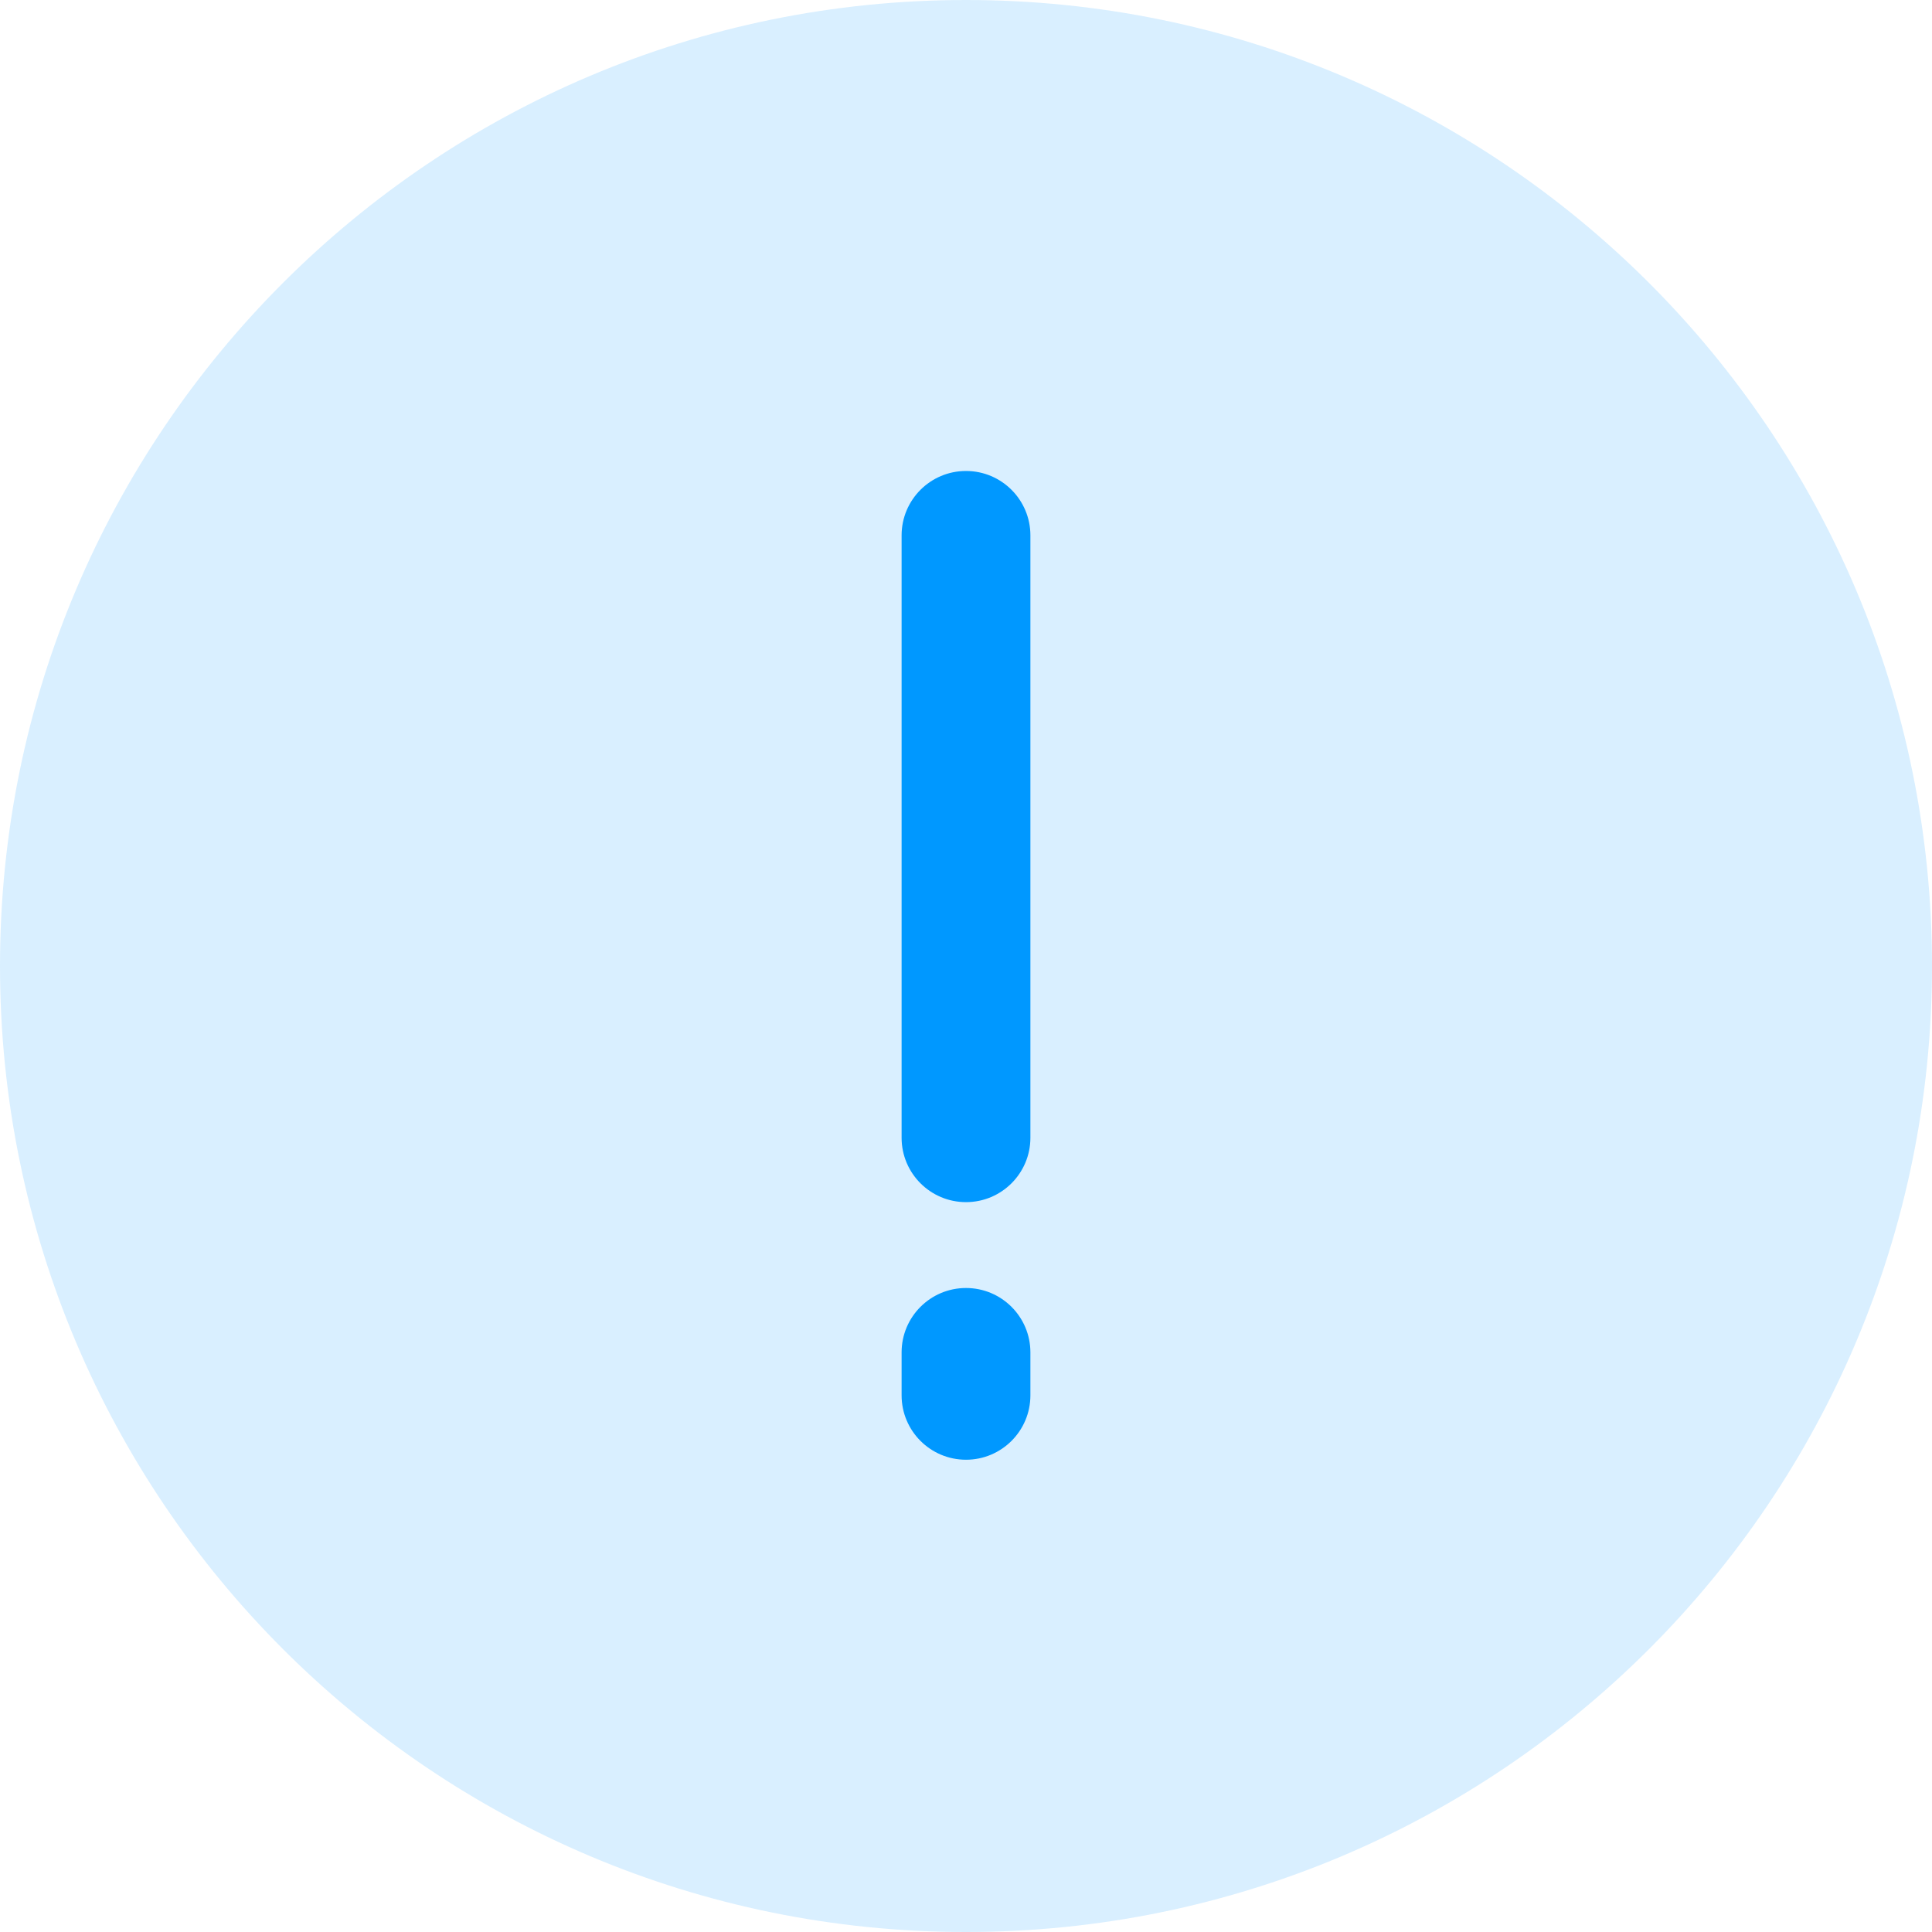
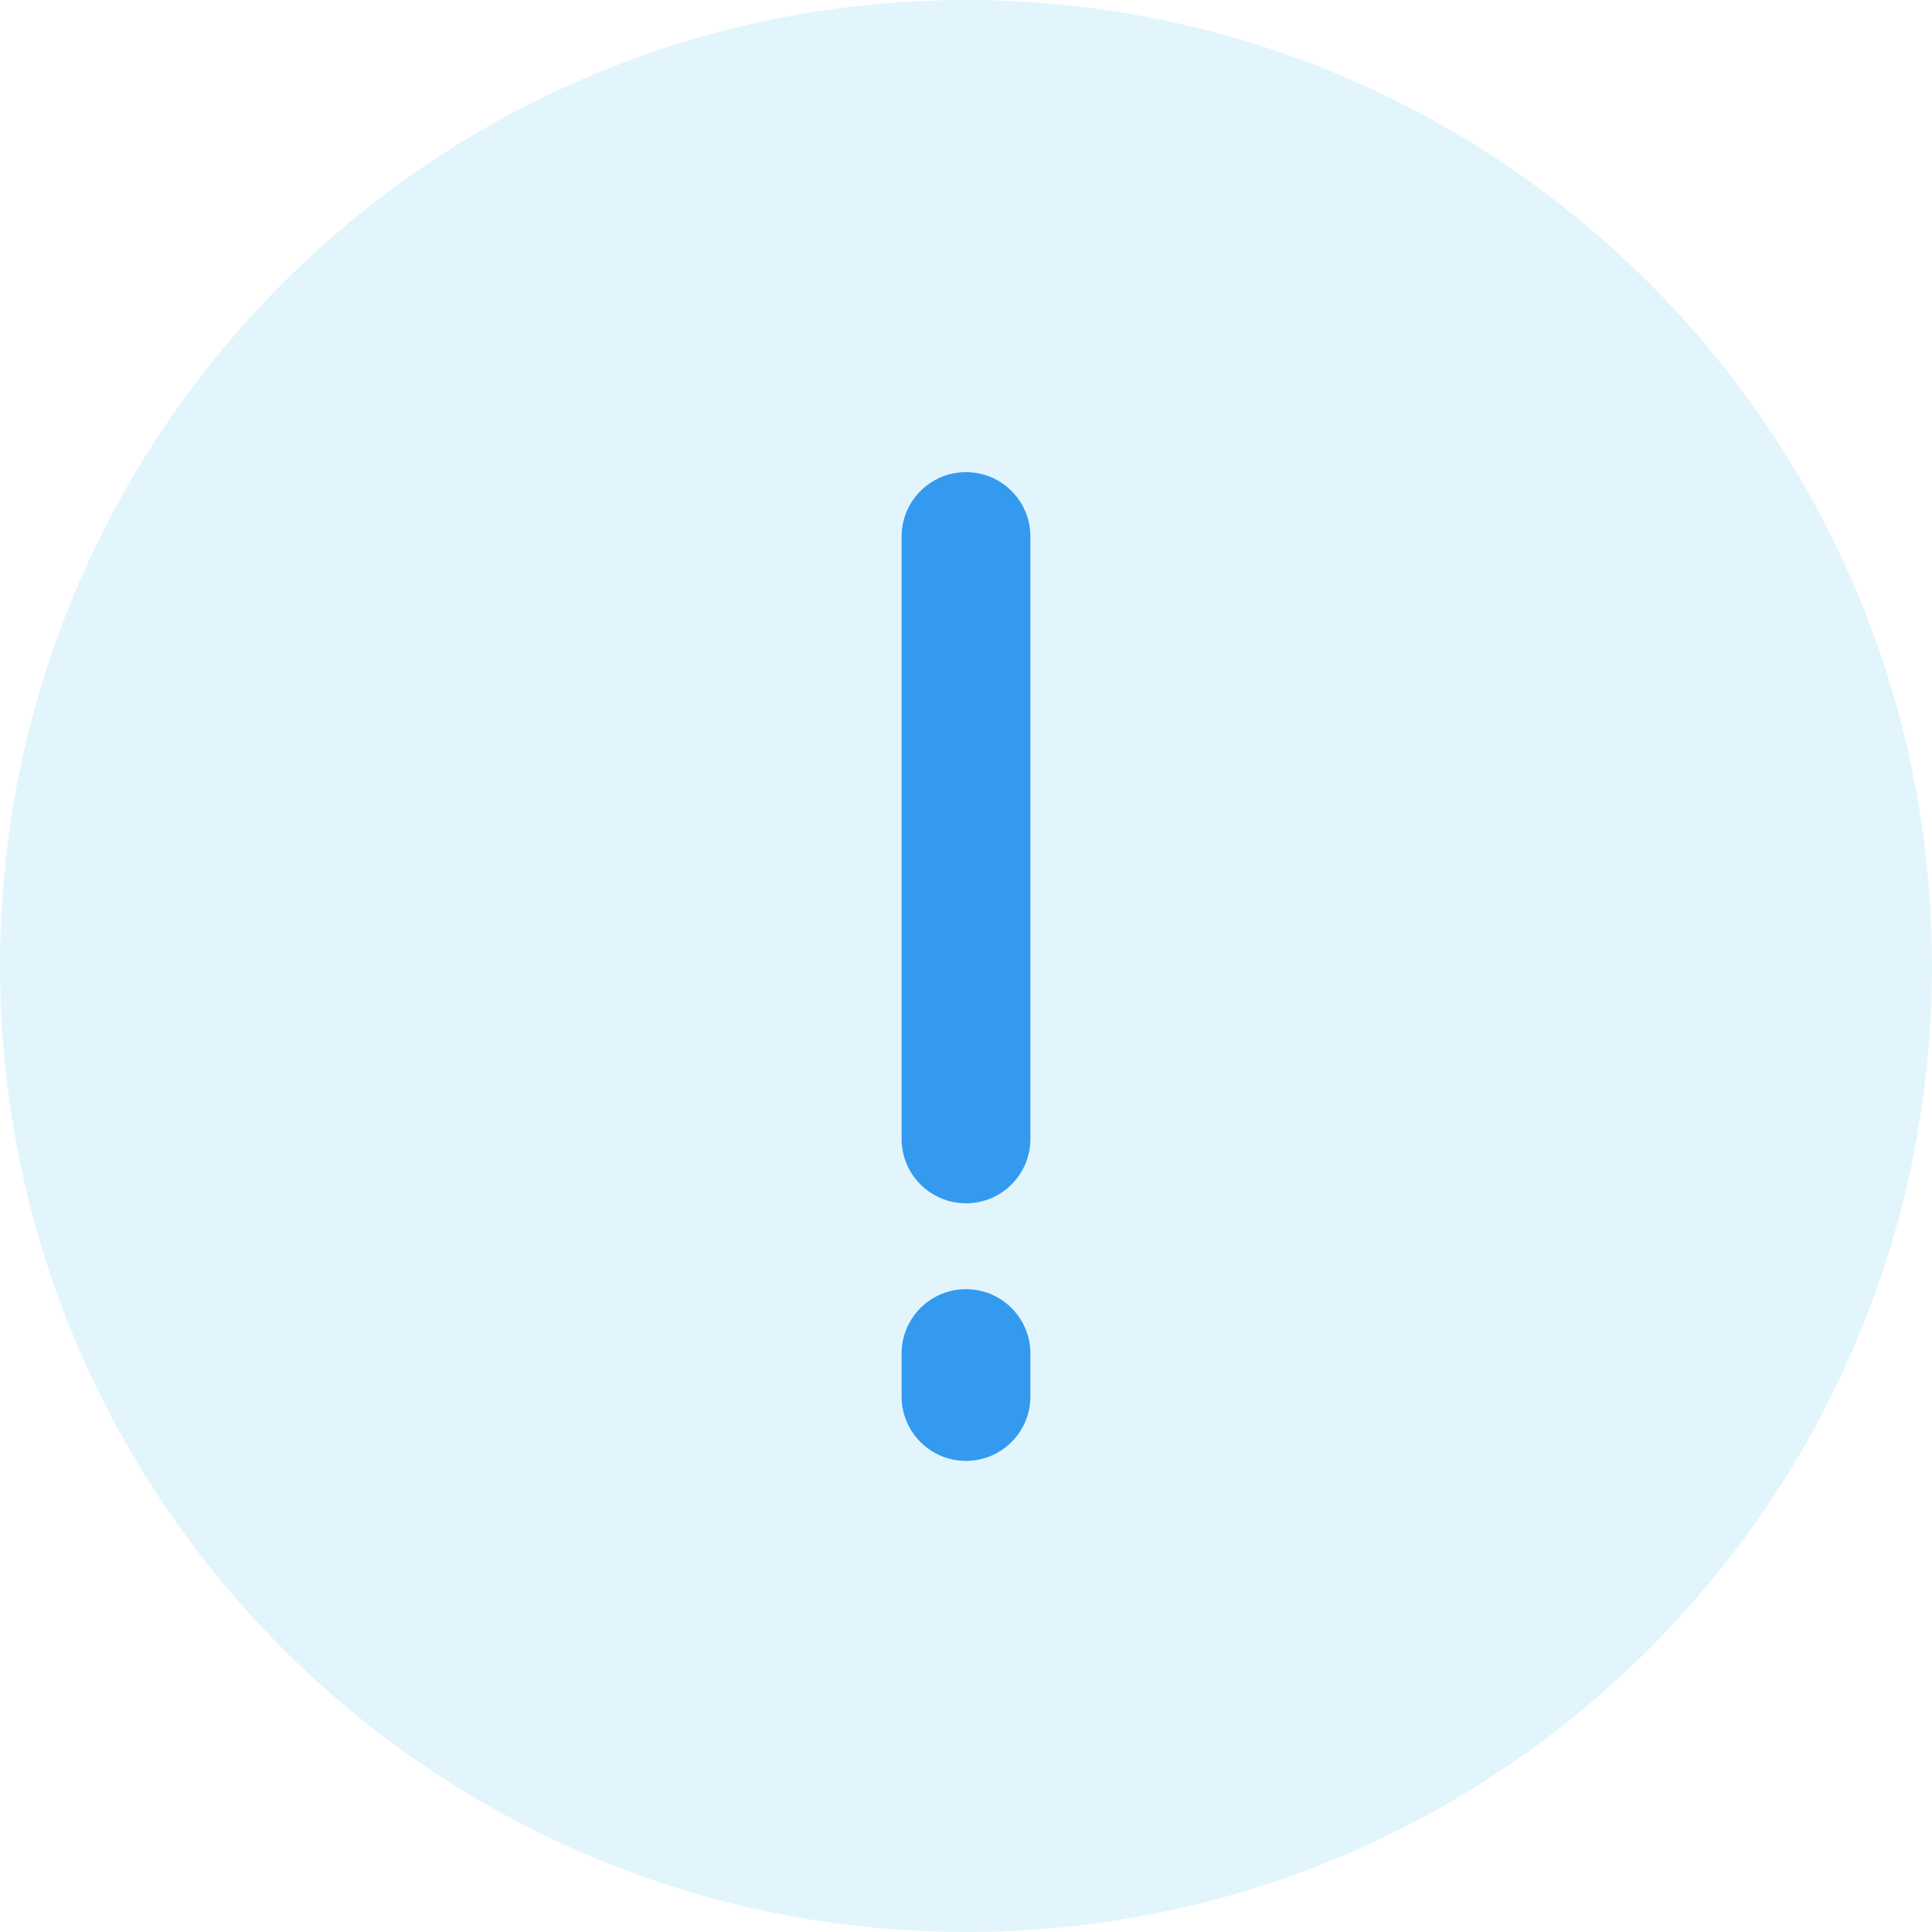
<svg xmlns="http://www.w3.org/2000/svg" width="45" height="45" viewBox="0 0 45 45">
-   <g transform="translate(-25 -25)">
-     <circle fill="#0098ff" fill-opacity="0.15" cx="22.5" cy="22.5" r="22.5" transform="translate(25 25)" />
-     <g transform="translate(-14 -42)">
-       <path fill="#0098ff" d="M3150,376.5a1.5,1.5,0,0,1-1.5,1.5h0a1.5,1.5,0,0,1-1.5-1.5V362.47a1.5,1.5,0,0,1,1.5-1.5h0a1.5,1.5,0,0,1,1.5,1.5Z" transform="translate(-3087 -283)" />
-       <path fill="#0098ff" d="M3150,382.5a1.5,1.5,0,0,1-1.5,1.5h0a1.5,1.5,0,0,1-1.5-1.5v-1a1.5,1.5,0,0,1,1.5-1.5h0a1.5,1.5,0,0,1,1.5,1.5Z" transform="translate(-3087 -283)" />
+   <g transform="translate(-2220 -426)">
+     <circle fill="#e3f5fc" cx="22.5" cy="22.5" r="22.5" transform="translate(2220 426)" />
+     <g transform="translate(2181 359.027)">
+       <path fill="#339af0" d="M3150,376.5a1.5,1.5,0,0,1-1.5,1.5h0a1.5,1.5,0,0,1-1.5-1.5V362.47a1.5,1.5,0,0,1,1.5-1.5h0a1.5,1.5,0,0,1,1.5,1.5Z" transform="translate(-3087 -283)" />
+       <path fill="#339af0" d="M3150,382.5a1.5,1.5,0,0,1-1.5,1.5h0a1.5,1.5,0,0,1-1.5-1.5v-1a1.5,1.5,0,0,1,1.5-1.5h0a1.5,1.5,0,0,1,1.5,1.5Z" transform="translate(-3087 -283)" />
    </g>
  </g>
</svg>
